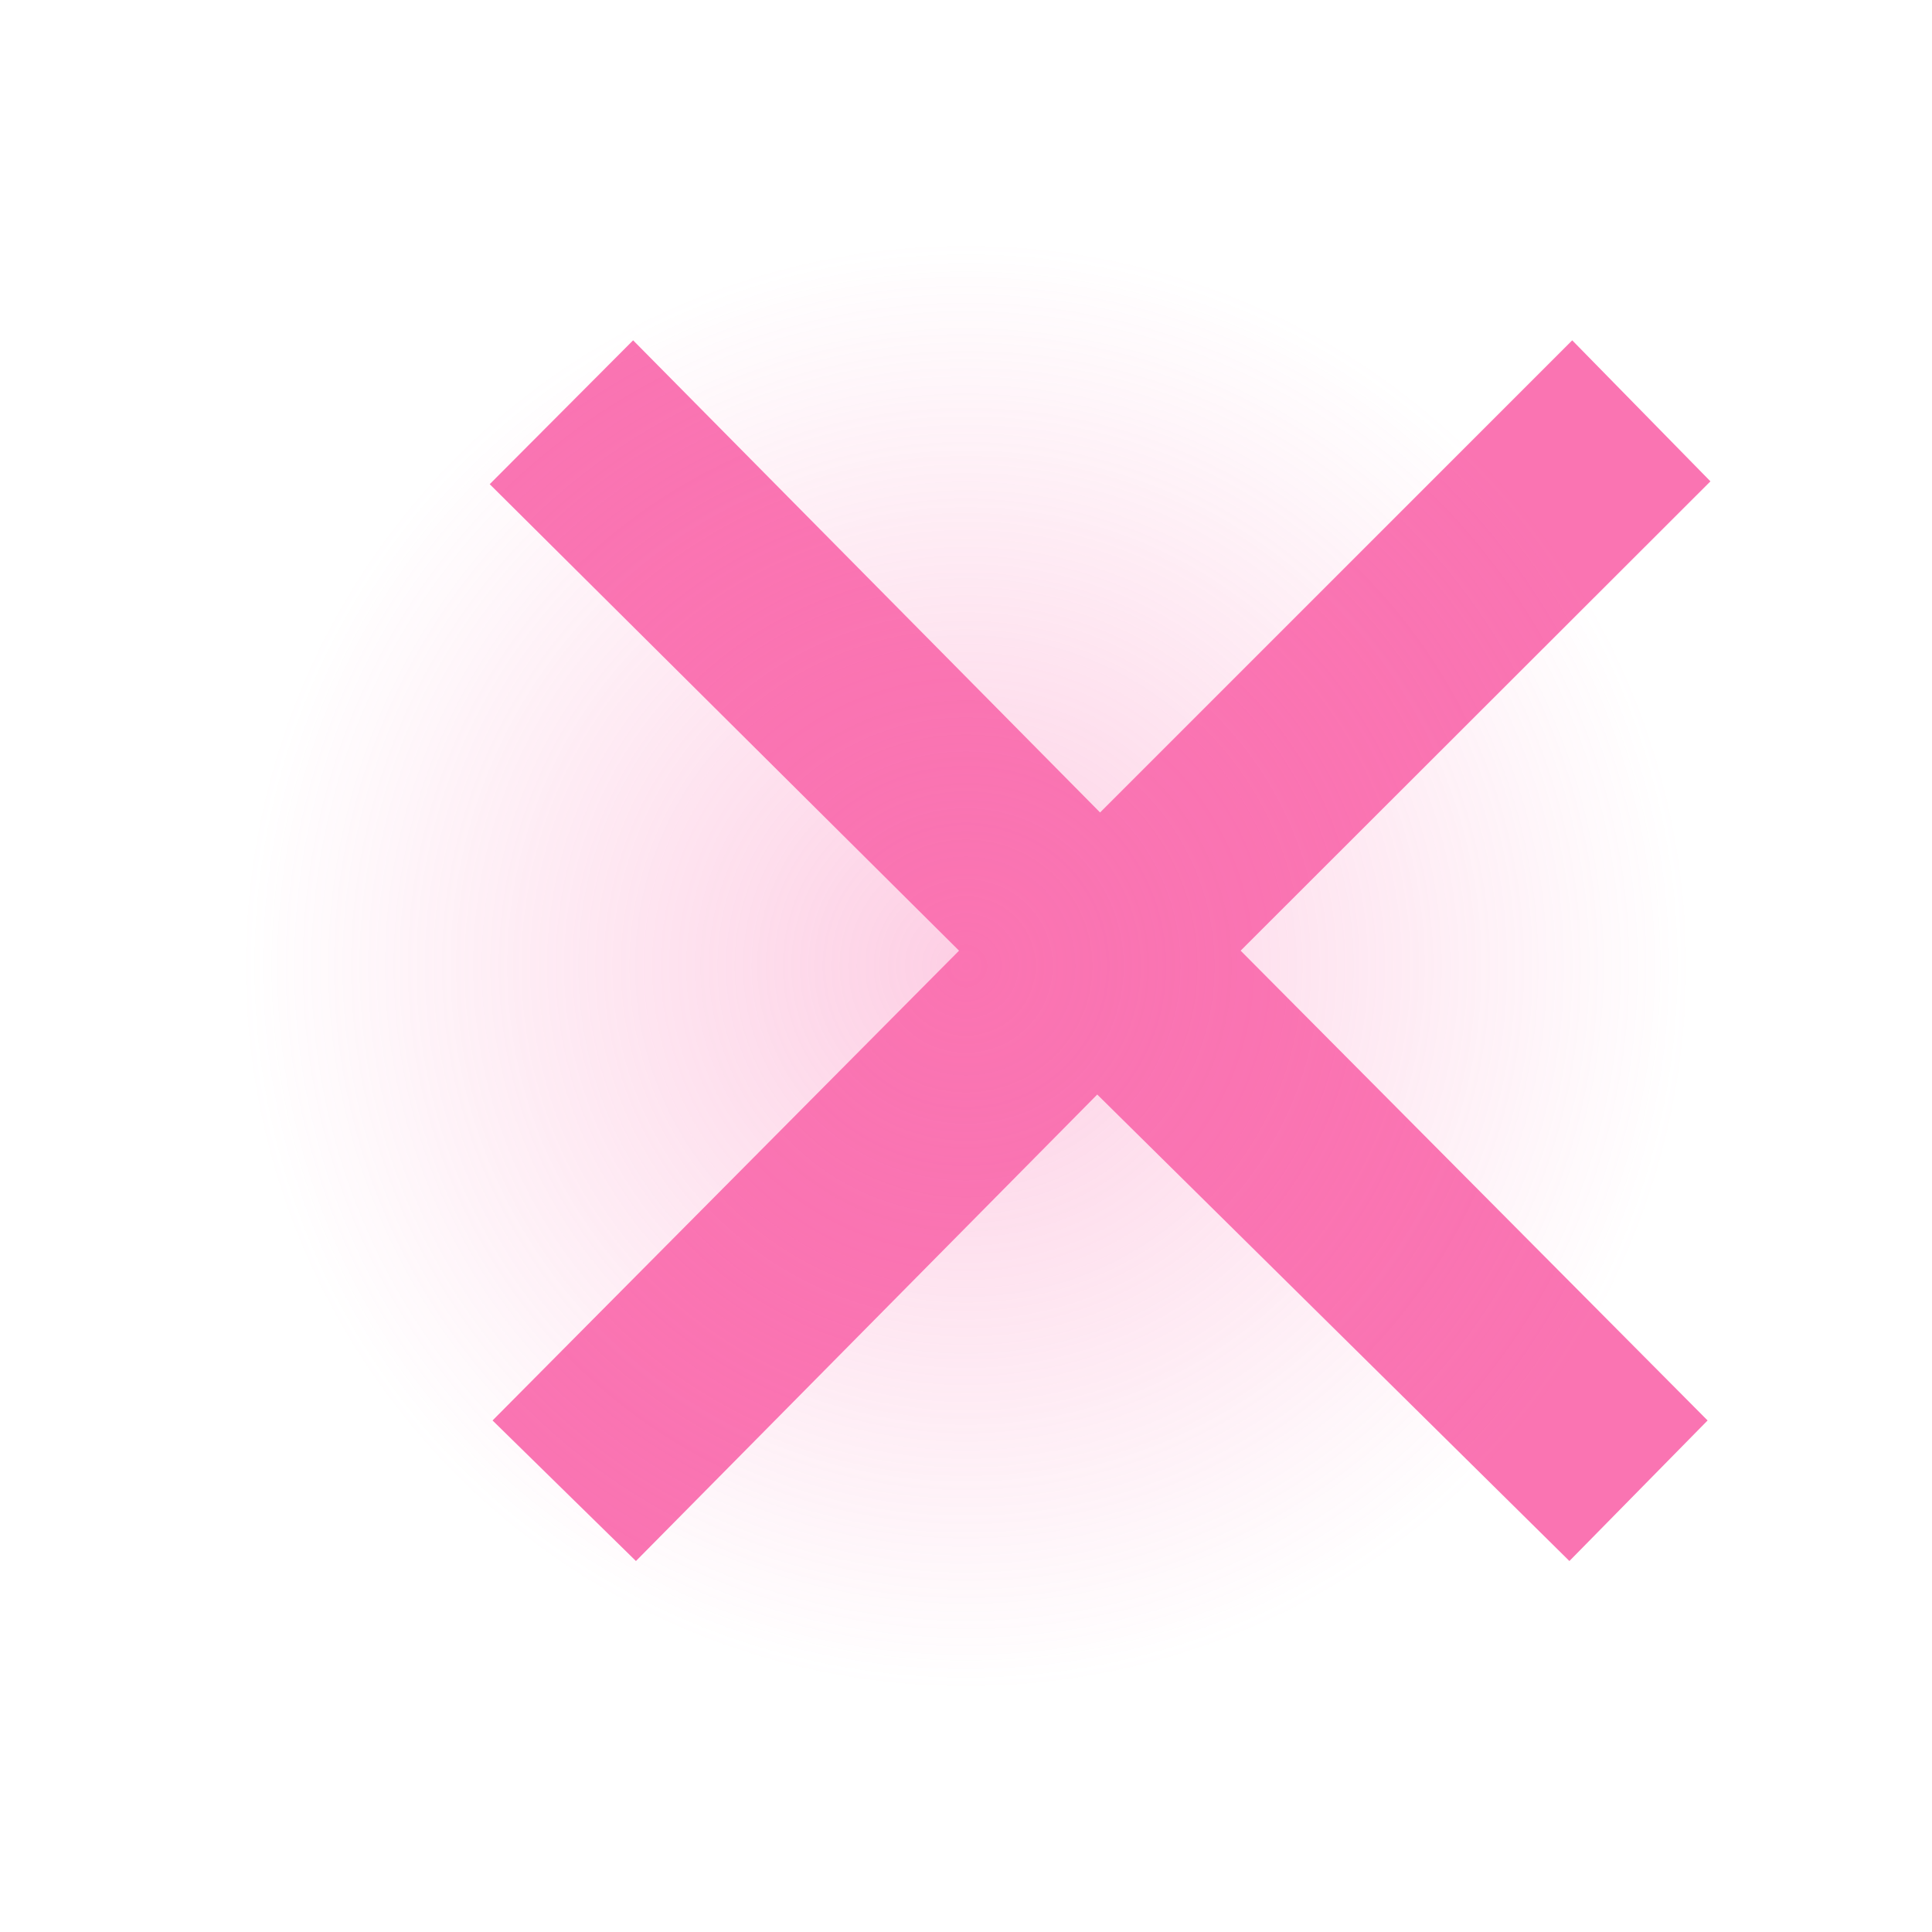
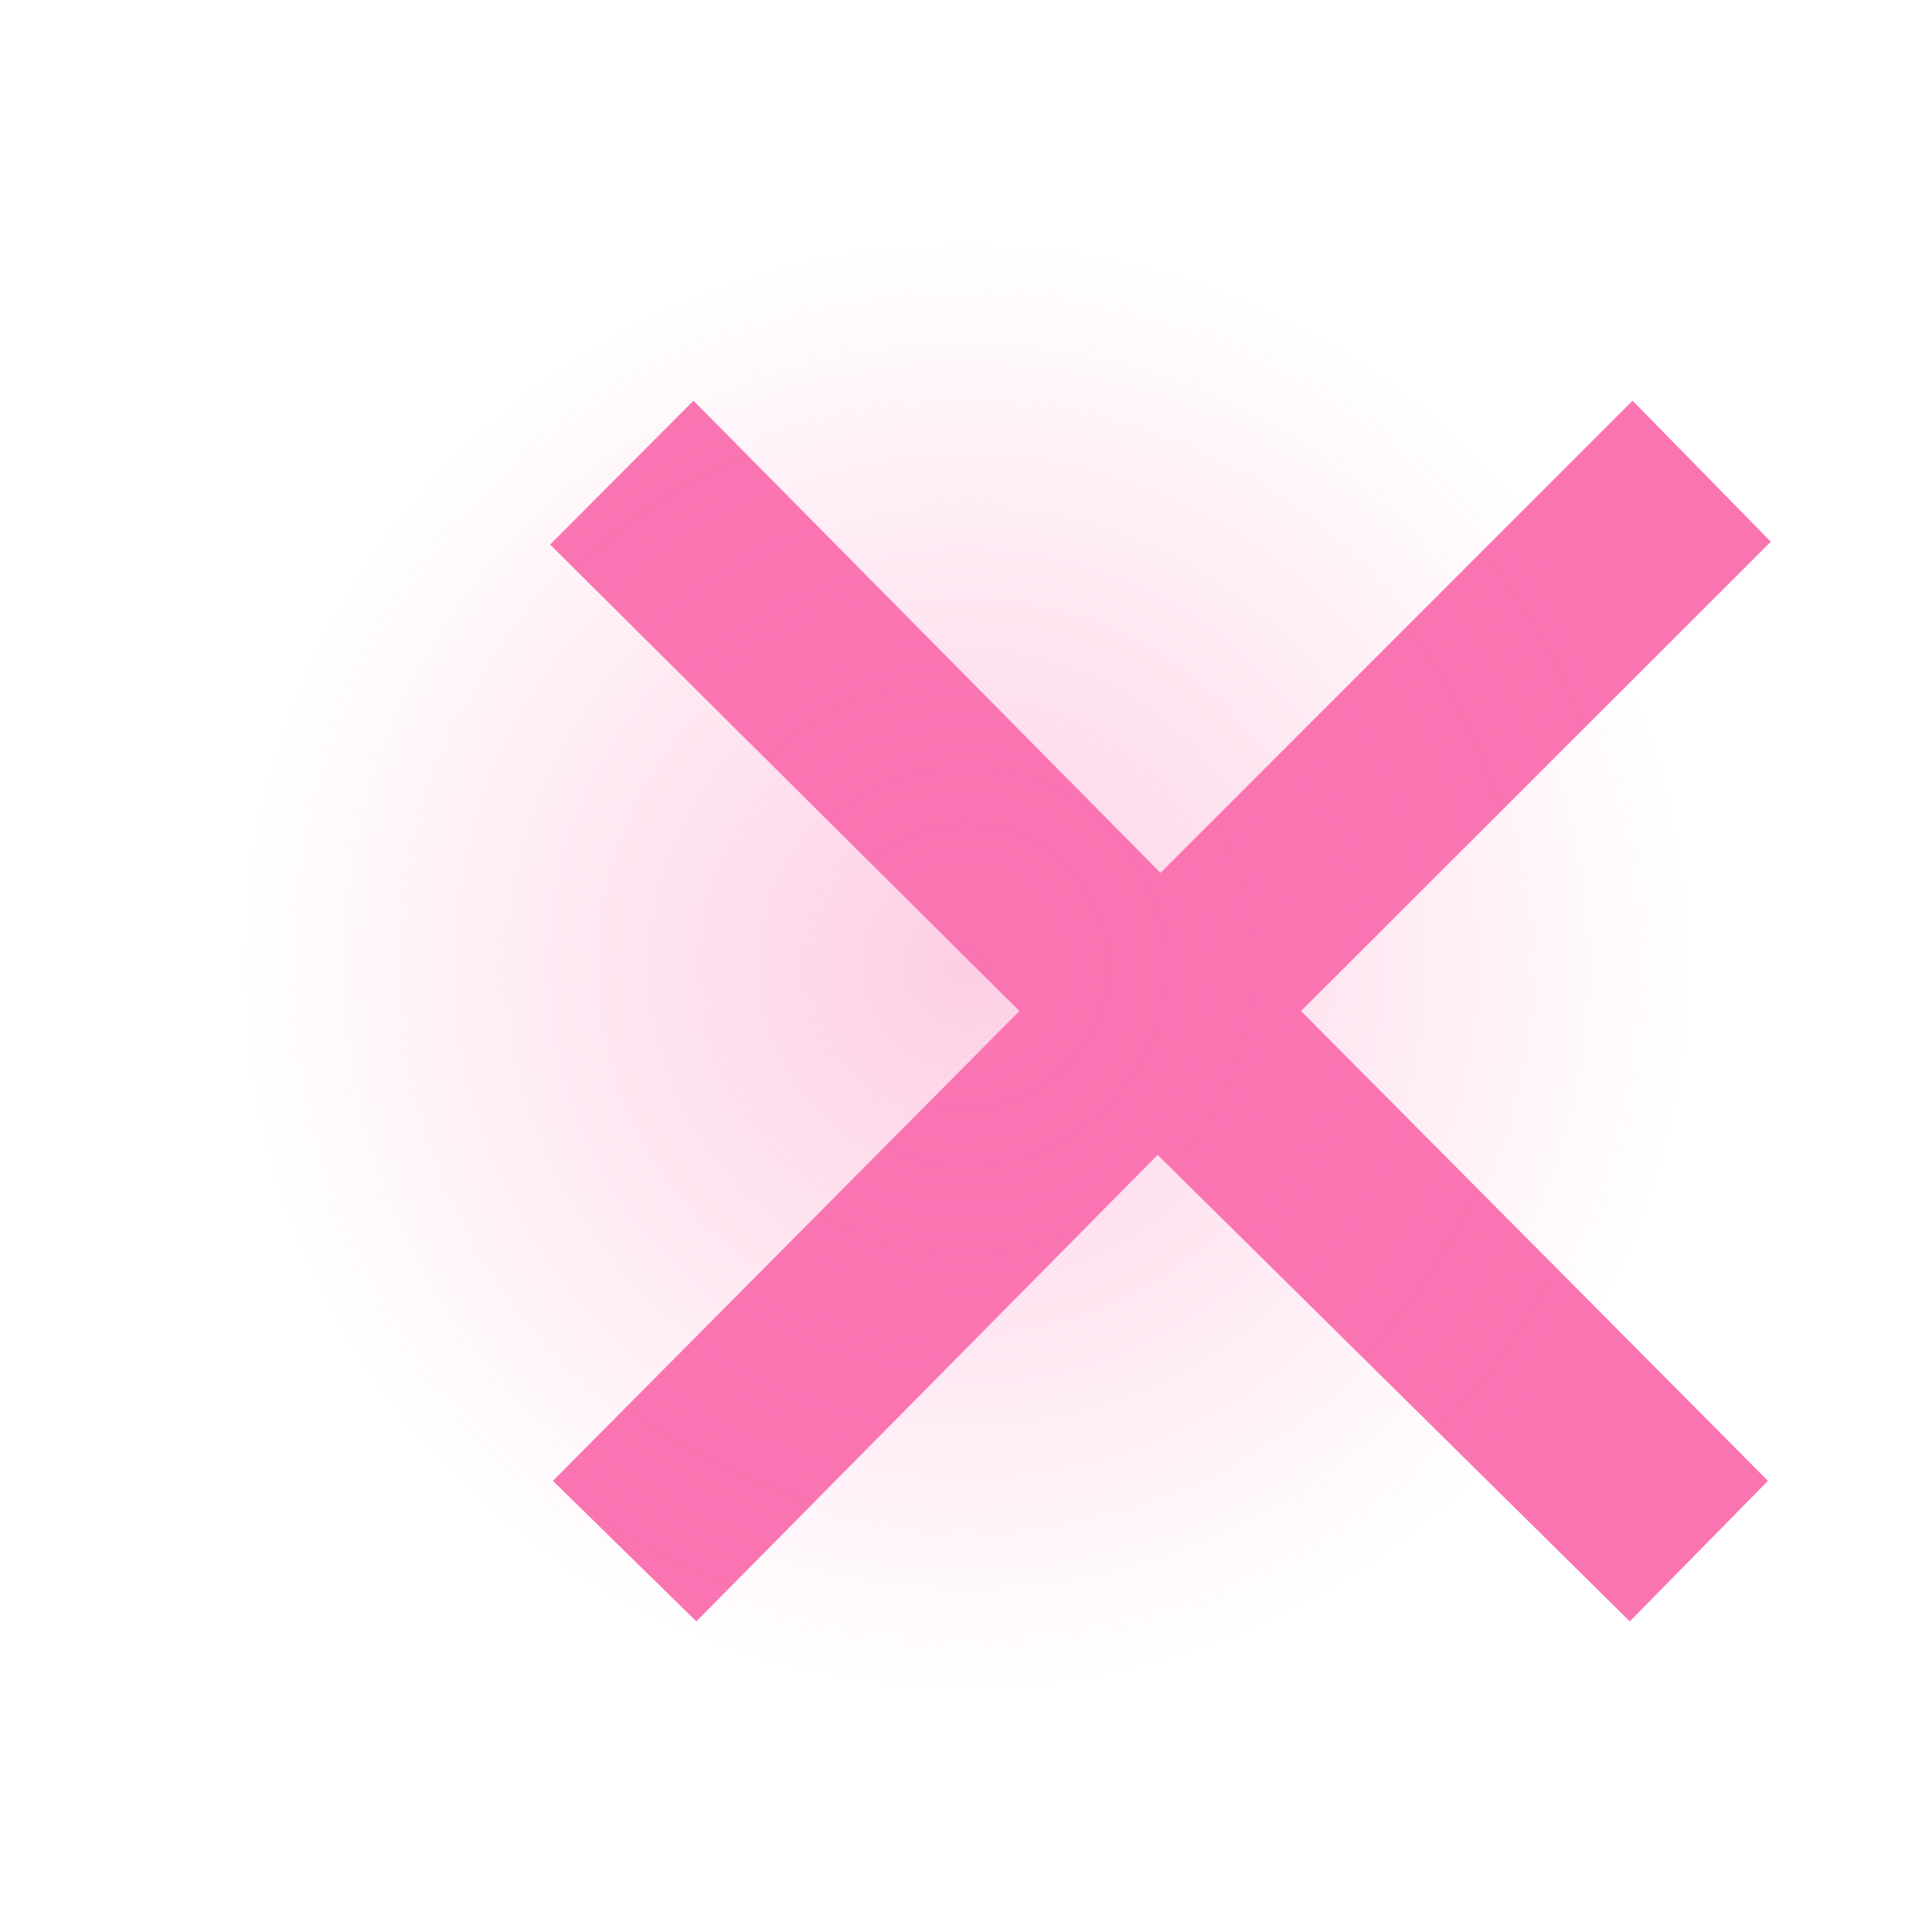
- <svg xmlns="http://www.w3.org/2000/svg" xmlns:xlink="http://www.w3.org/1999/xlink" id="SVGRoot" version="1.1" viewBox="0 0 64.0 64.0" height="64.0px" width="64.0px">
+ <svg xmlns="http://www.w3.org/2000/svg" xmlns:xlink="http://www.w3.org/1999/xlink" width="64.0px" height="64.0px" viewBox="0 0 64.0 64.0" version="1.1" id="SVGRoot">
  <defs id="defs1632">
    <linearGradient id="linearGradient1507">
-       <stop id="stop1503" offset="0" style="stop-color:#fa74b2;stop-opacity:1;" />
-       <stop id="stop1505" offset="1" style="stop-color:#fa74b2;stop-opacity:0;" />
+       <stop style="stop-color:#fa74b2;stop-opacity:1;" offset="0" id="stop1503" />
+       <stop style="stop-color:#fa74b2;stop-opacity:0;" offset="1" id="stop1505" />
    </linearGradient>
-     <radialGradient gradientUnits="userSpaceOnUse" r="24" fy="32" fx="32" cy="32" cx="32" id="radialGradient1509" xlink:href="#linearGradient1507" />
+     <radialGradient xlink:href="#linearGradient1507" id="radialGradient1509" cx="32" cy="32" fx="32" fy="32" r="24" gradientUnits="userSpaceOnUse" />
  </defs>
  <g id="layer1">
-     <text xml:space="preserve" style="font-style:normal;font-weight:normal;font-size:57.174px;line-height:1.25;font-family:sans-serif;opacity:0.999;fill:#fa74b2;fill-opacity:1;stroke:none;stroke-width:0;stroke-miterlimit:4;stroke-dasharray:none;stroke-opacity:1" x="10.365" y="63.789" id="text1650">
-       <tspan id="tspan1648" x="10.365" y="63.789" style="font-style:normal;font-variant:normal;font-weight:normal;font-stretch:normal;font-size:91.479px;font-family:Comfortaa;-inkscape-font-specification:'Comfortaa, @wght=700';font-variant-ligatures:normal;font-variant-caps:normal;font-variant-numeric:normal;font-variant-east-asian:normal;font-variation-settings:'wght' 700;fill:#fa74b2;fill-opacity:1;stroke:none;stroke-width:0;stroke-miterlimit:4;stroke-dasharray:none;stroke-opacity:1">×</tspan>
+     <text id="text1650" y="65.789" x="12.365" style="font-style:normal;font-weight:normal;font-size:57.174px;line-height:1.25;font-family:sans-serif;opacity:0.999;fill:#fa74b2;fill-opacity:1;stroke:none;stroke-width:0;stroke-miterlimit:4;stroke-dasharray:none;stroke-opacity:1" xml:space="preserve">
+       <tspan style="font-style:normal;font-variant:normal;font-weight:normal;font-stretch:normal;font-size:91.479px;font-family:Comfortaa;-inkscape-font-specification:'Comfortaa, @wght=700';font-variant-ligatures:normal;font-variant-caps:normal;font-variant-numeric:normal;font-variant-east-asian:normal;font-variation-settings:'wght' 700;fill:#fa74b2;fill-opacity:1;stroke:none;stroke-width:0;stroke-miterlimit:4;stroke-dasharray:none;stroke-opacity:1" y="65.789" x="12.365" id="tspan1648">×</tspan>
    </text>
-     <circle r="24" cy="32" cx="32" id="path1501" style="font-variation-settings:'wght' 700;opacity:0.35;fill:url(#radialGradient1509);stroke-width:0.755;fill-opacity:1" />
+     <circle style="font-variation-settings:'wght' 700;opacity:0.35;fill:url(#radialGradient1509);stroke-width:0.755;fill-opacity:1" id="path1501" cx="32" cy="32" r="24" />
  </g>
</svg>
